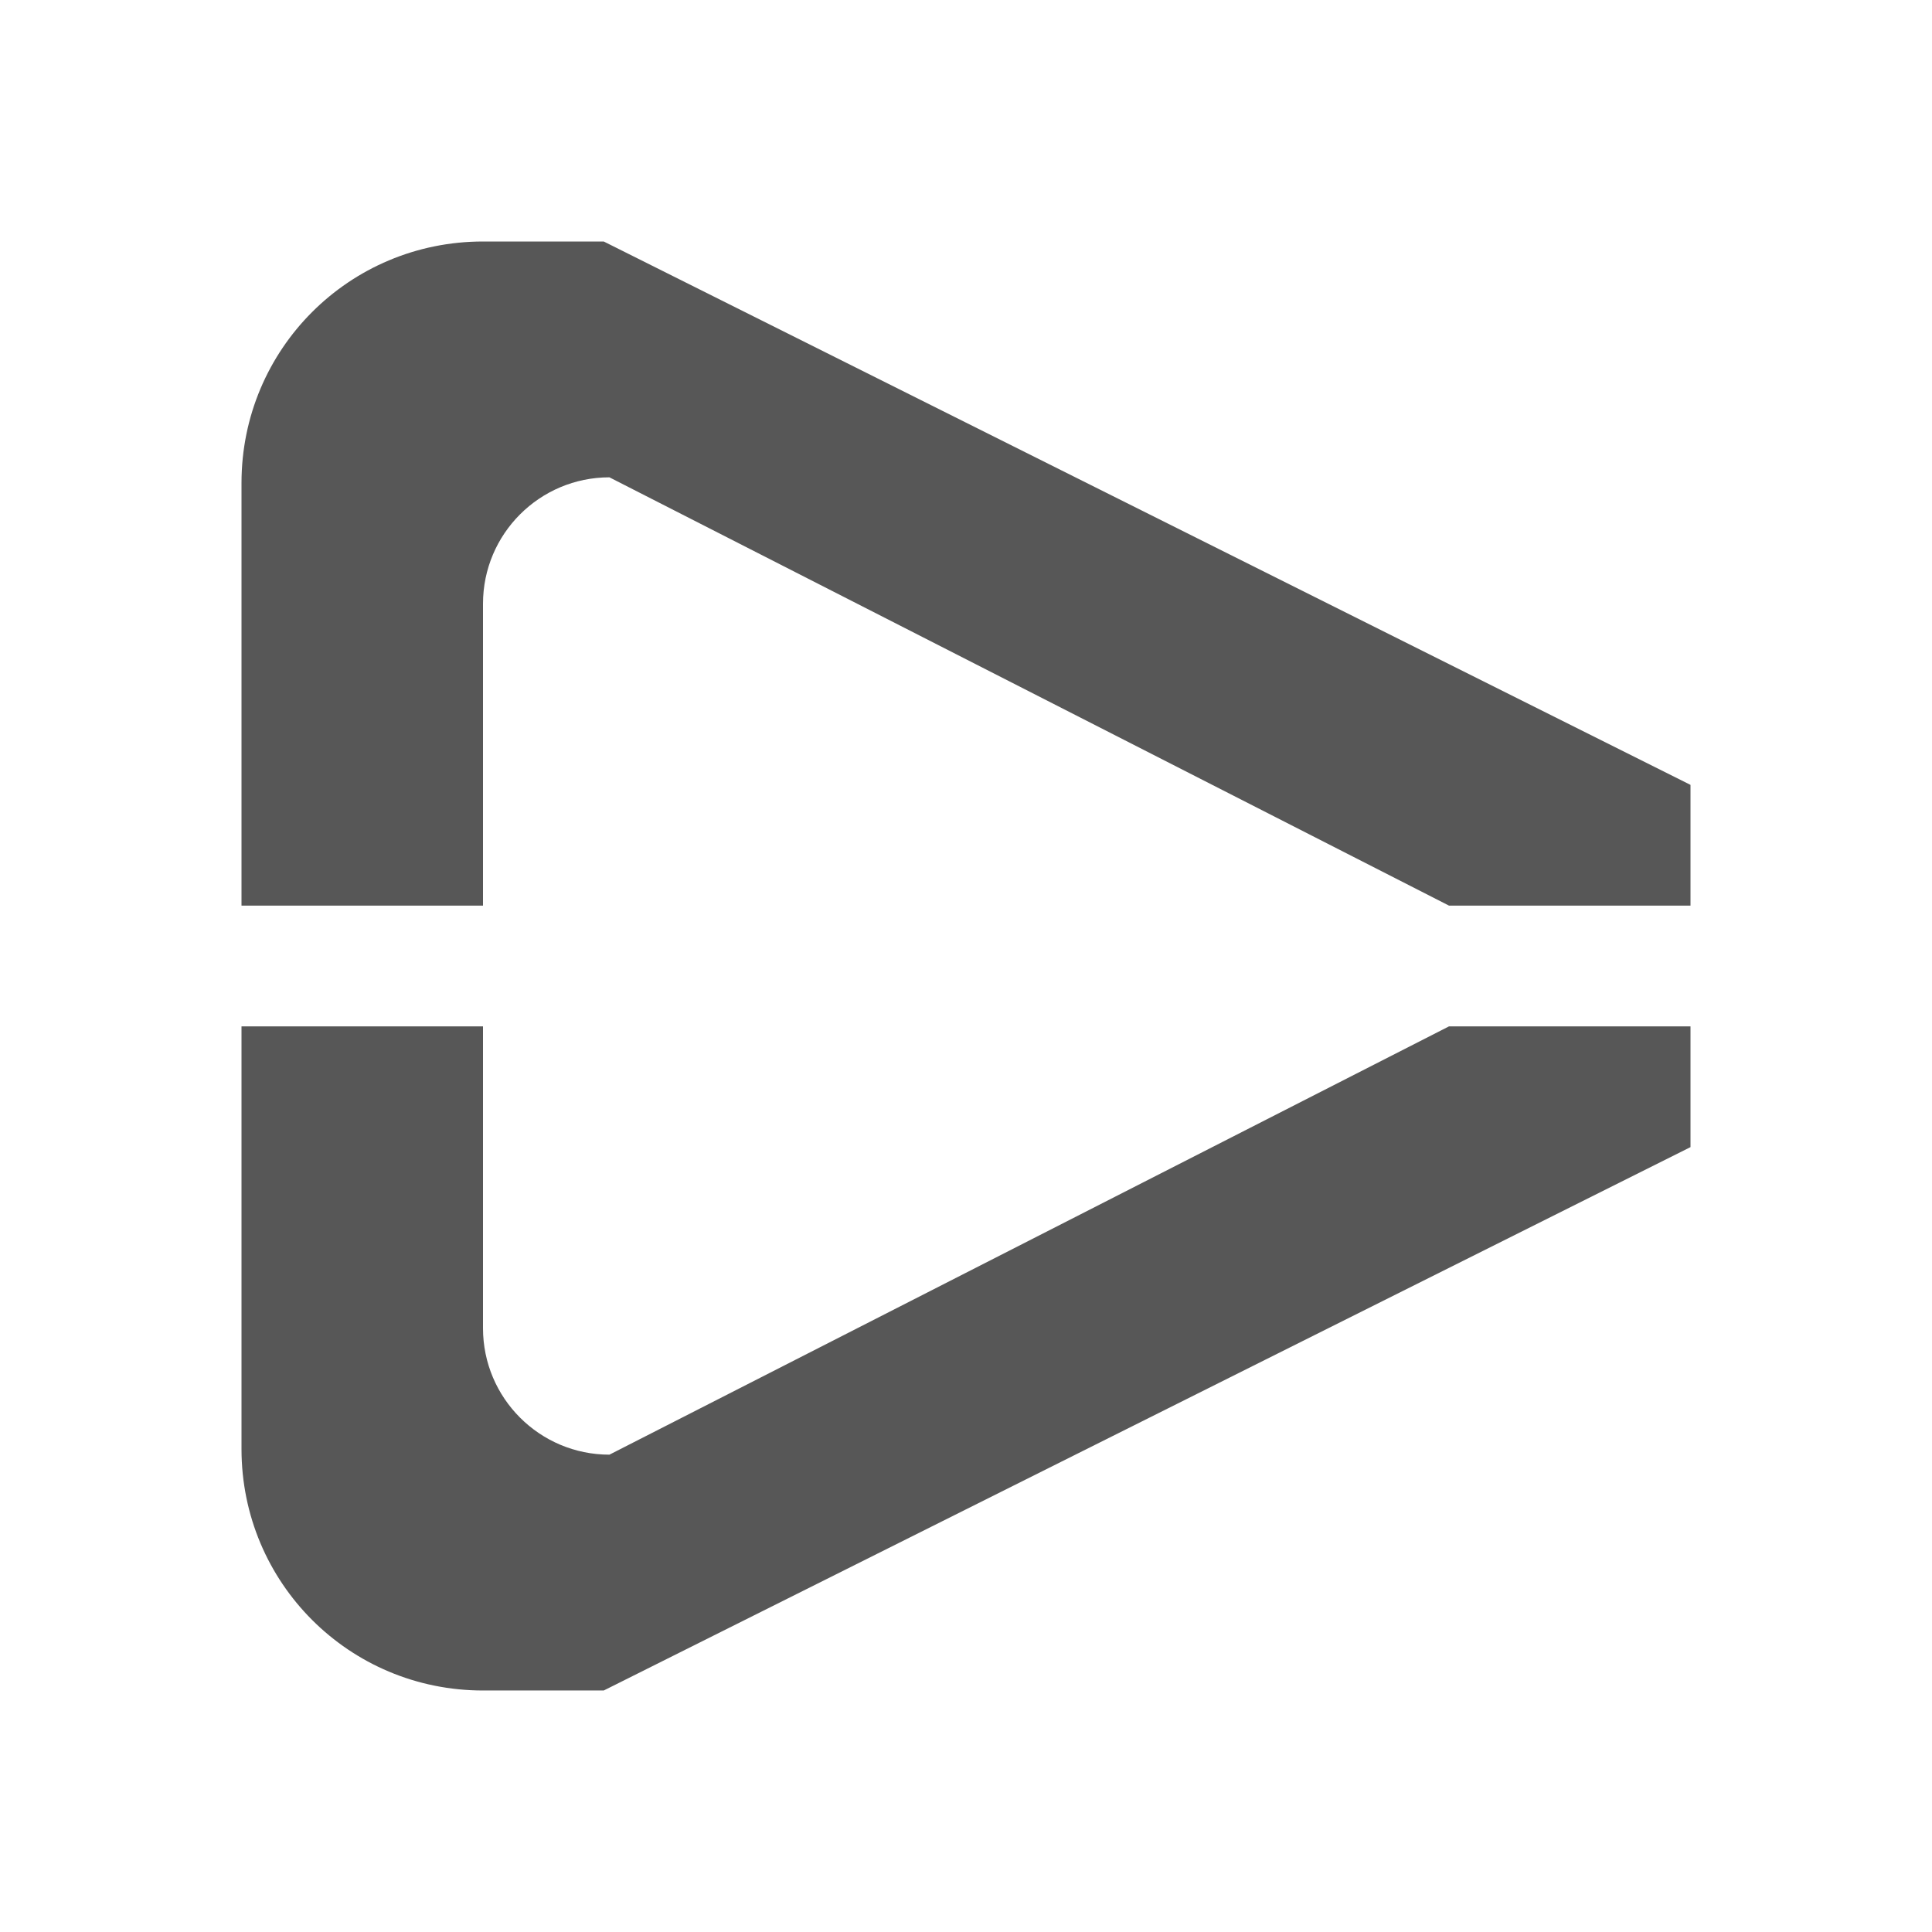
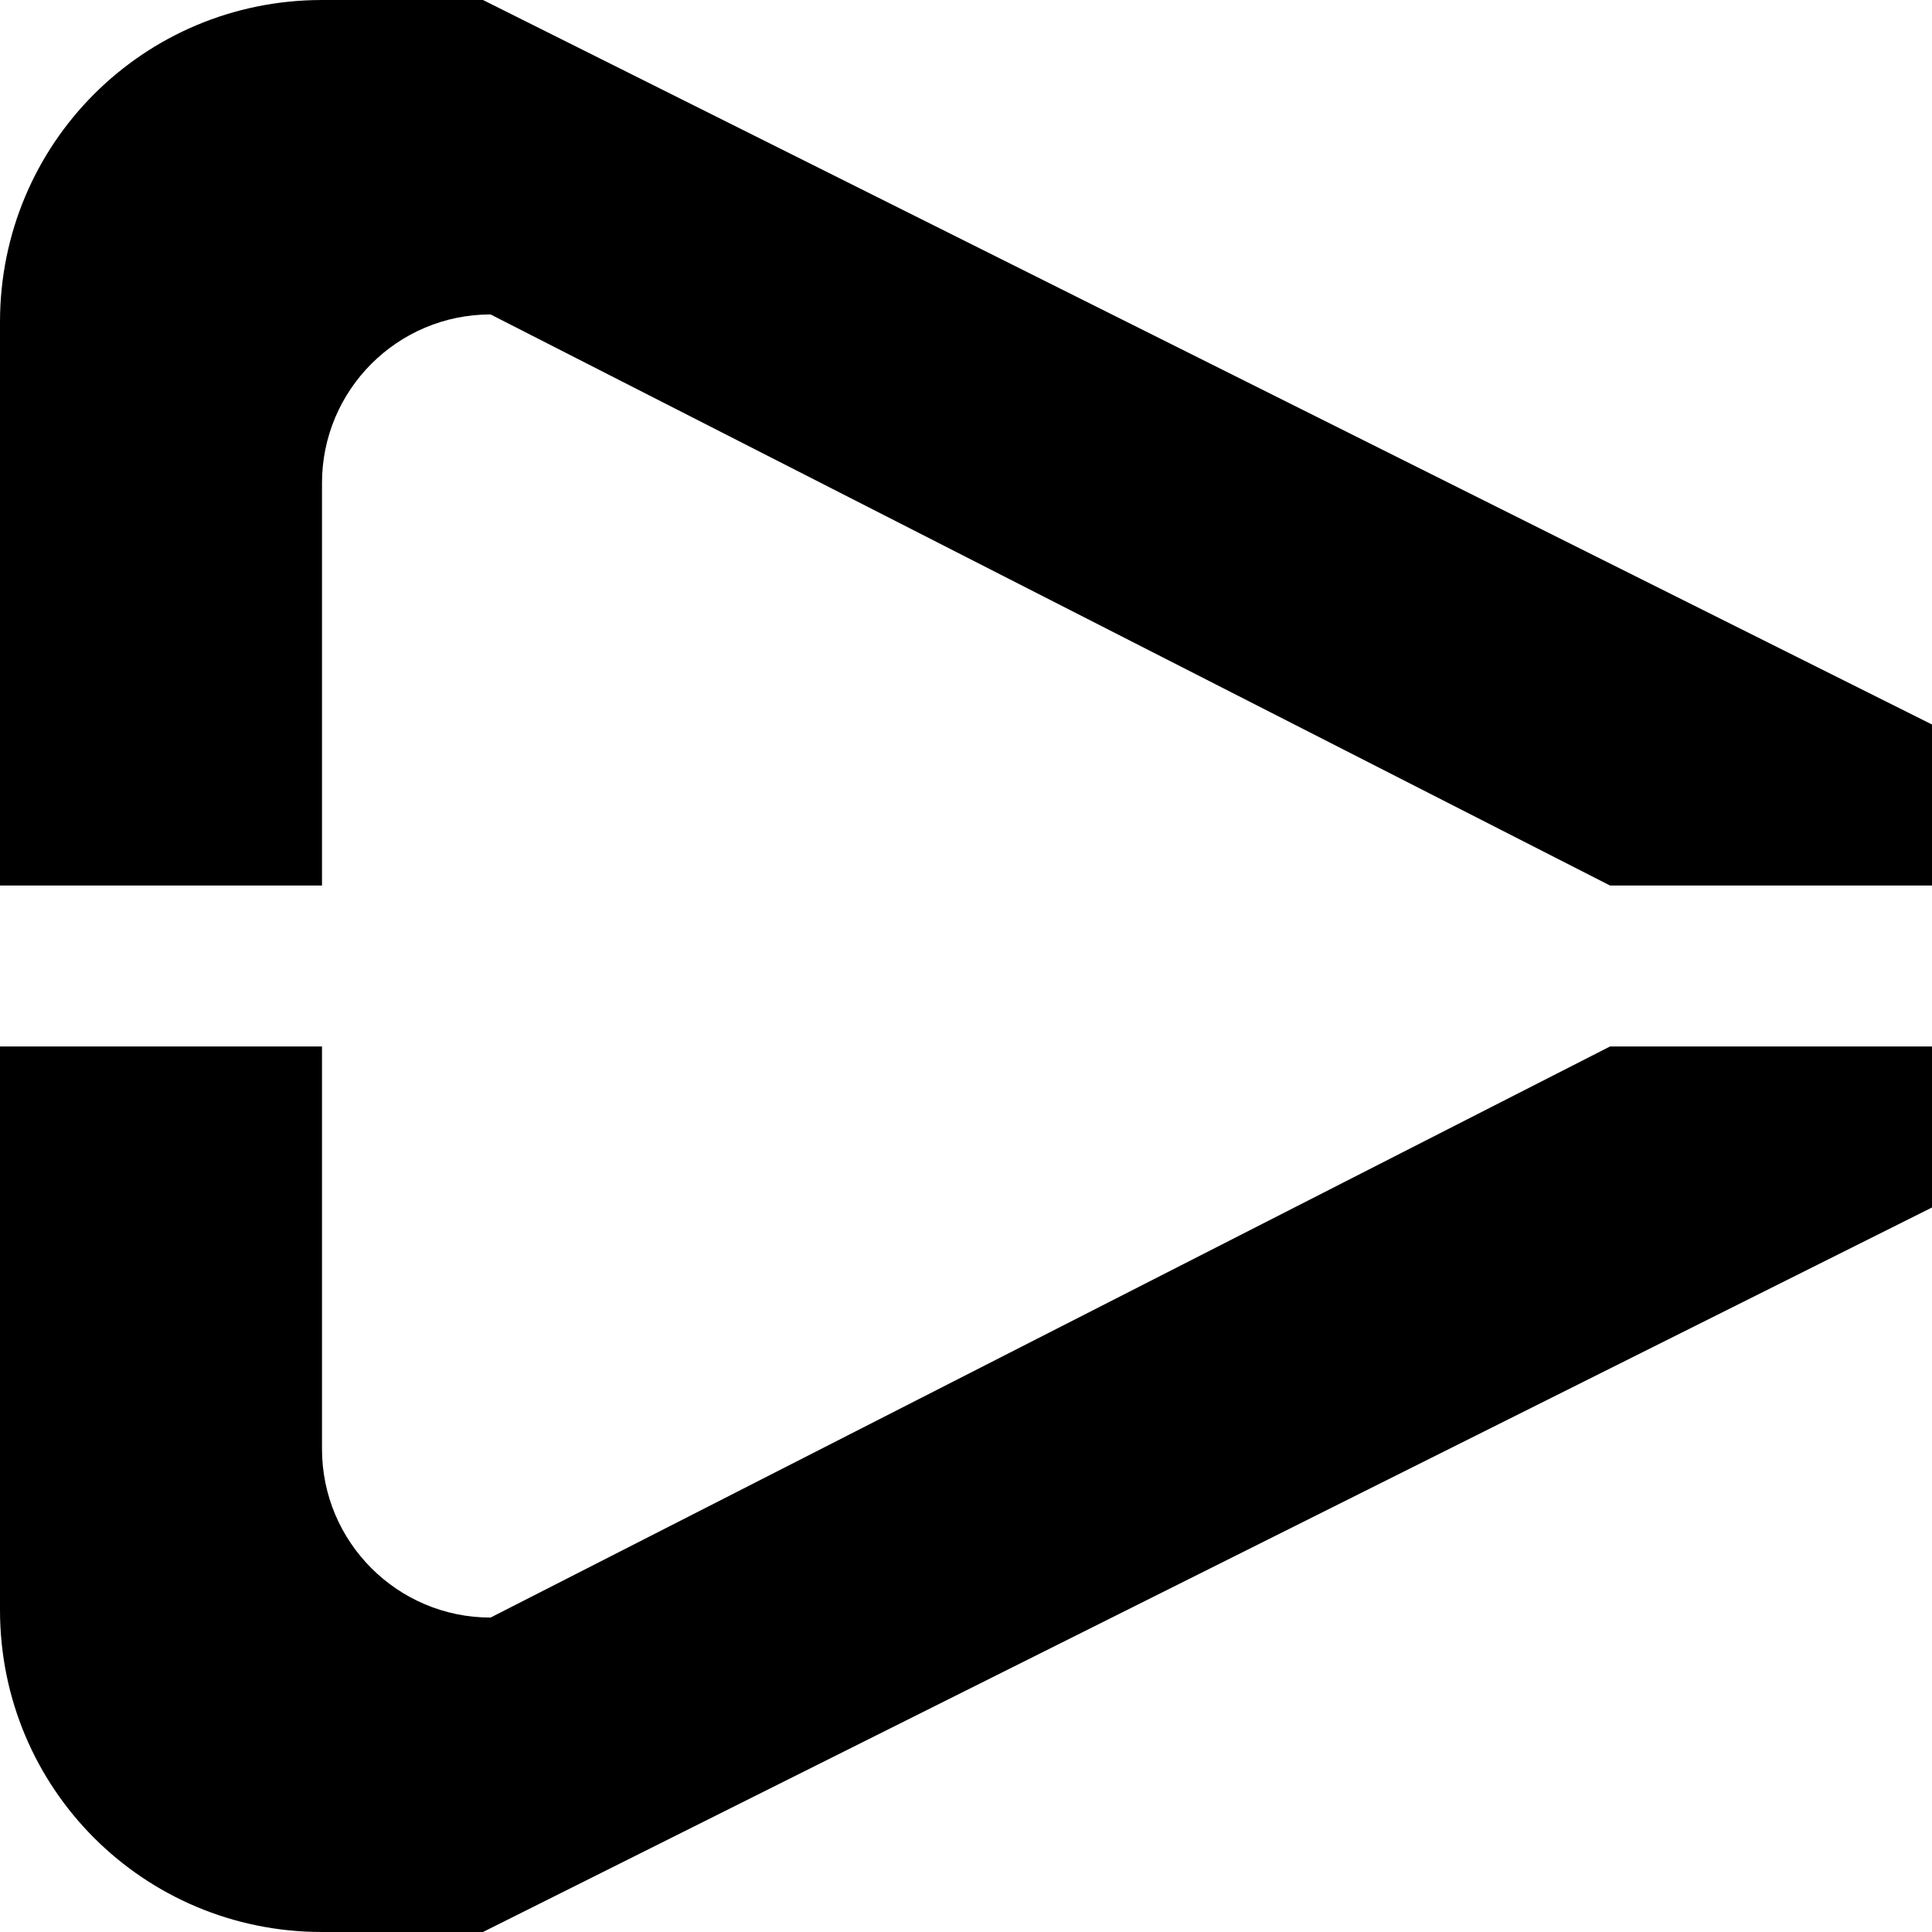
<svg xmlns="http://www.w3.org/2000/svg" width="64" height="64" id="svg2" version="1.1">
  <defs id="defs4">
    </defs>
  <g id="layer1" transform="translate(0,-988.3622)">
-     <path style="opacity:0.66;fill:#000000;fill-opacity:1;fill-rule:nonzero;stroke:none" d="M 16 8 C 11.568 8 8 11.568 8 16 L 8 30 L 16 30 L 16 20 C 16 17.688 17.876 15.812 20.188 15.812 L 48 30 L 56 30 L 56 26 L 20 8 L 16 8 z " transform="translate(0,988.3622)" id="rect3046" />
-     <path id="path2817" d="m 16,1044.362 c -4.432,0 -8,-3.568 -8,-8 l 0,-14 8,0 0,10 c 0,2.312 1.876,4.188 4.188,4.188 L 48,1022.362 l 8,0 0,4 -36,18 -4,0 z" style="opacity:0.66;fill:#000000;fill-opacity:1;fill-rule:nonzero;stroke:none" />
+     <g id="g4168" transform="matrix(1.333333,0,0,1.333333,-10.66665,-340.1202)">
+       <path id="rect3046" transform="translate(0,988.3622)" d="m 16,8 c -4.432,0 -8,3.568 -8,8 l 0,14 8,0 0,-10 c 0,-2.312 1.876,-4.188 4.188,-4.188 L 48,30 56,30 56,26 20,8 z" style="opacity:1;fill:#000000;fill-opacity:1;fill-rule:nonzero;stroke:none" />
+       <path style="opacity:1;fill:#000000;fill-opacity:1;fill-rule:nonzero;stroke:none" d="m 16,1044.362 c -4.432,0 -8,-3.568 -8,-8 l 0,-14 8,0 0,10 c 0,2.312 1.876,4.188 4.188,4.188 L 48,1022.362 l 8,0 0,4 -36,18 z" id="path2817" />
+     </g>
  </g>
</svg>
